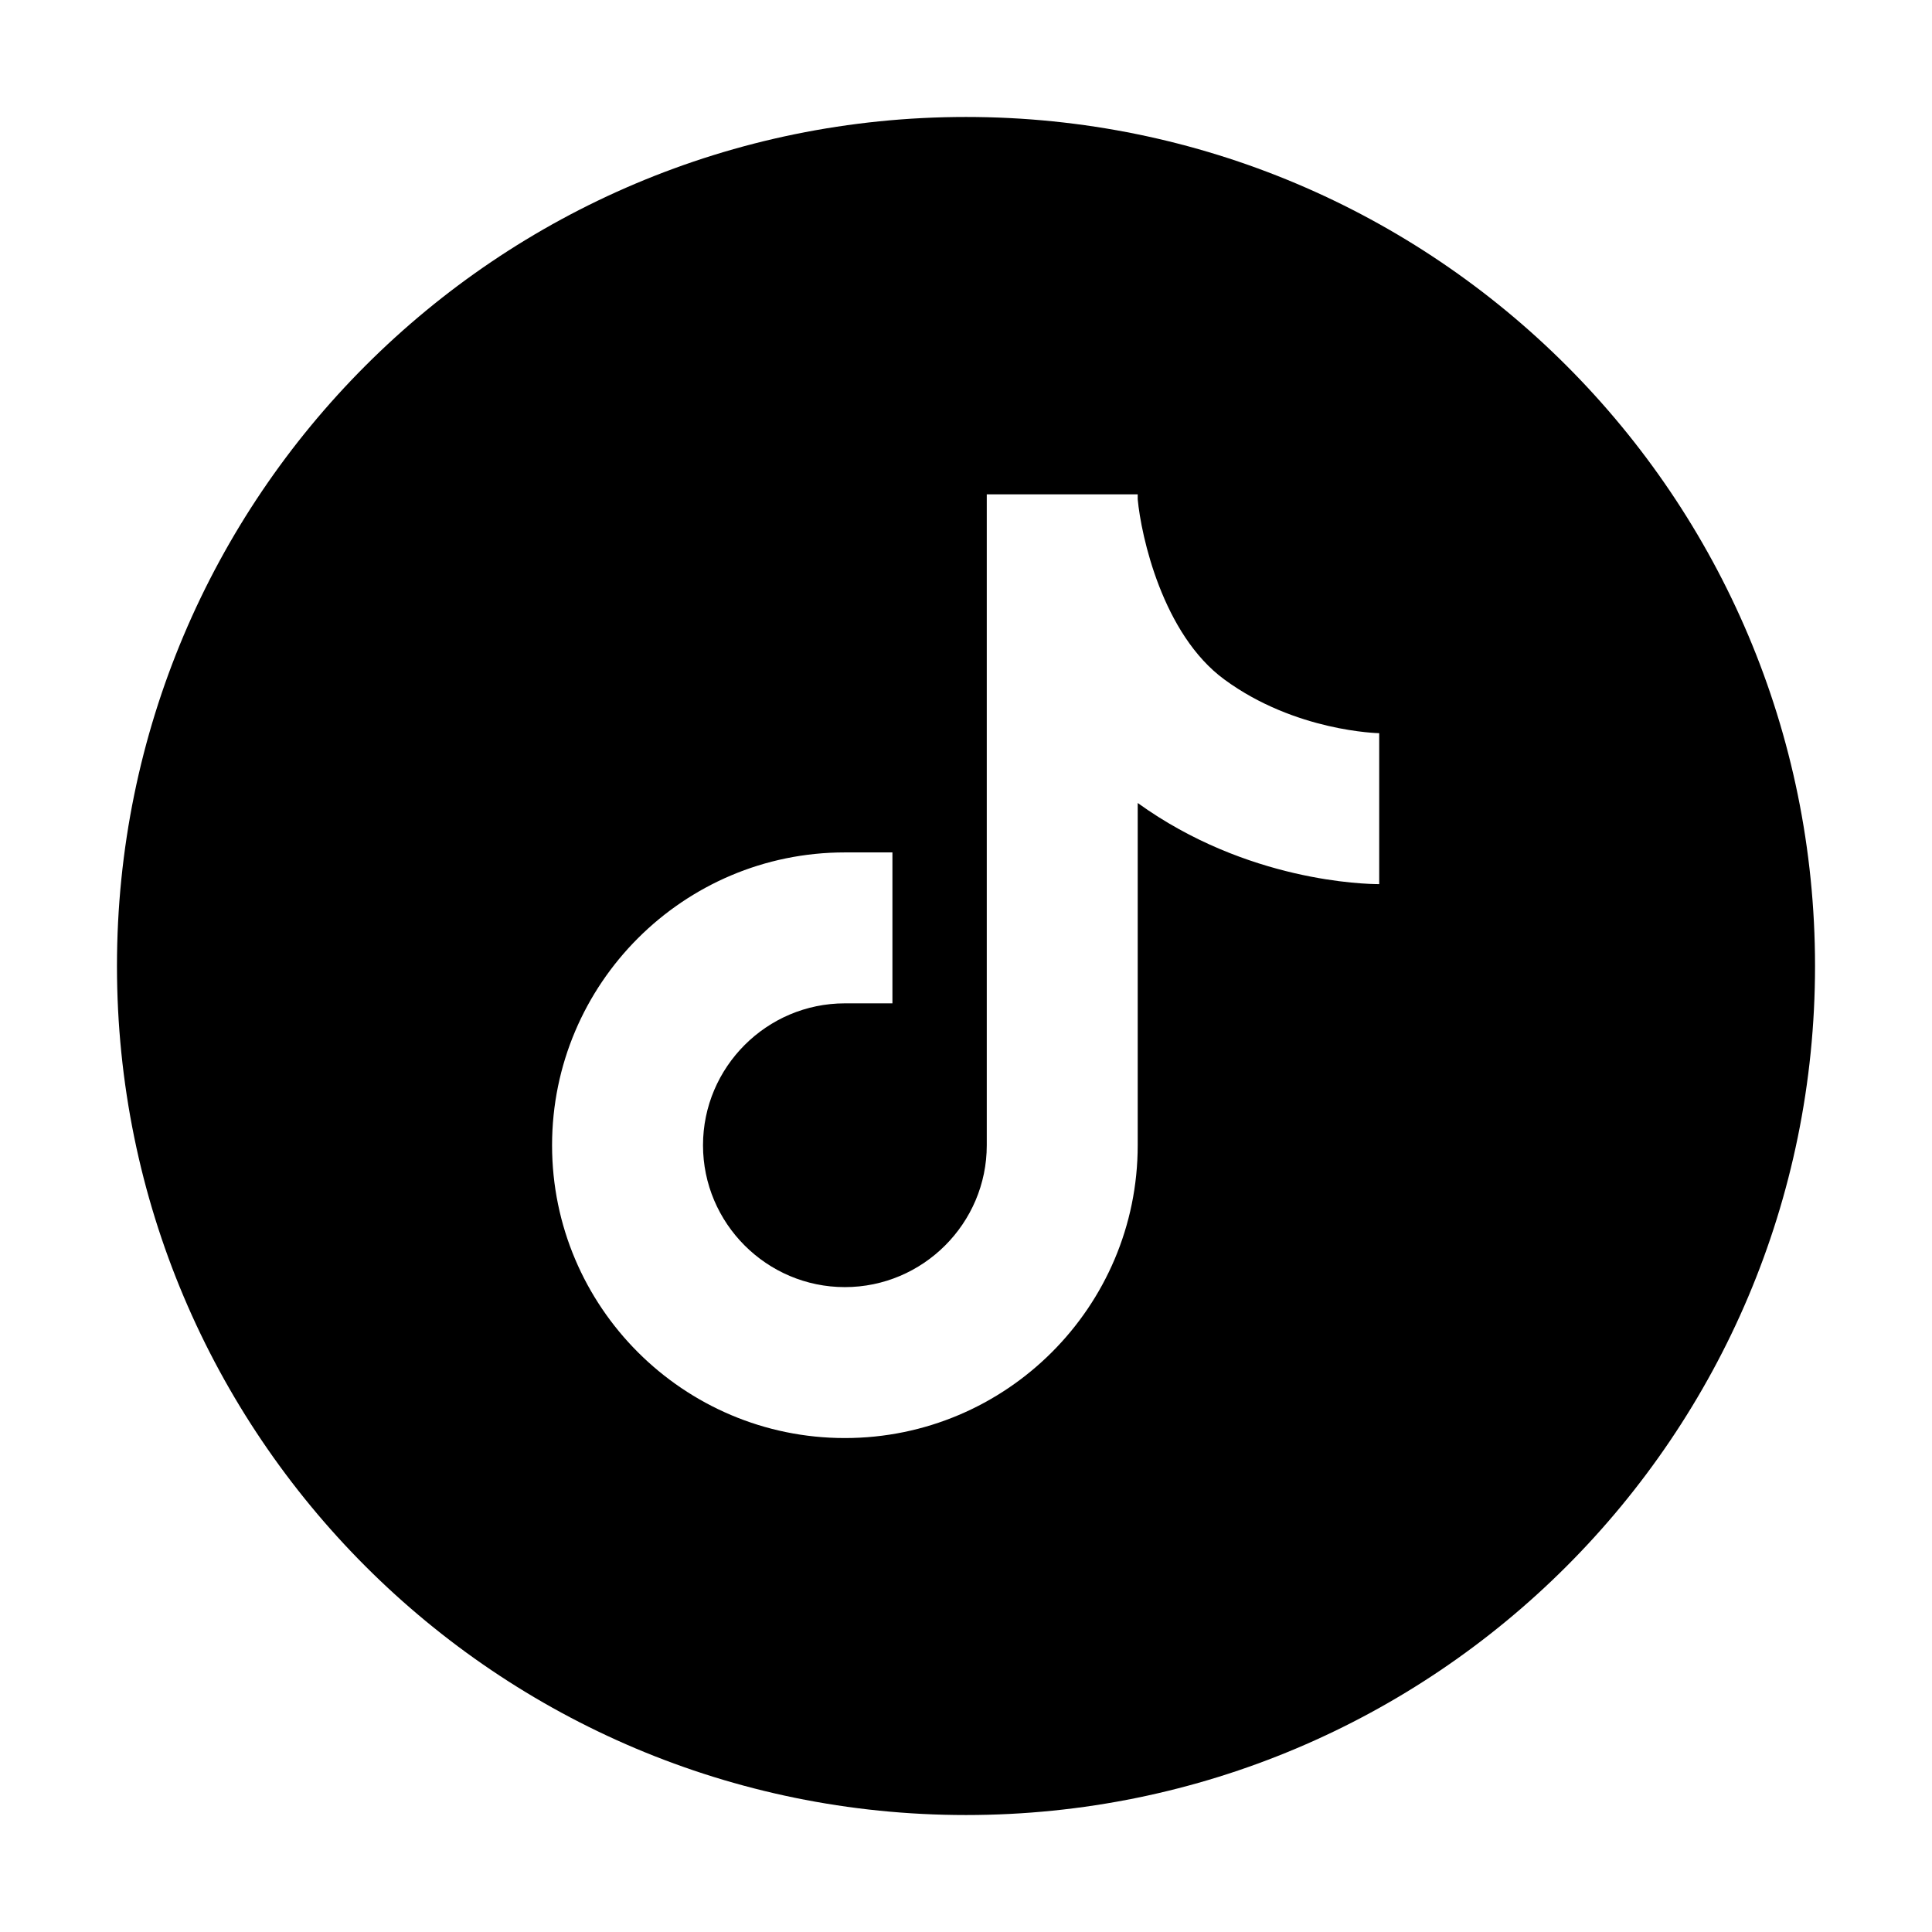
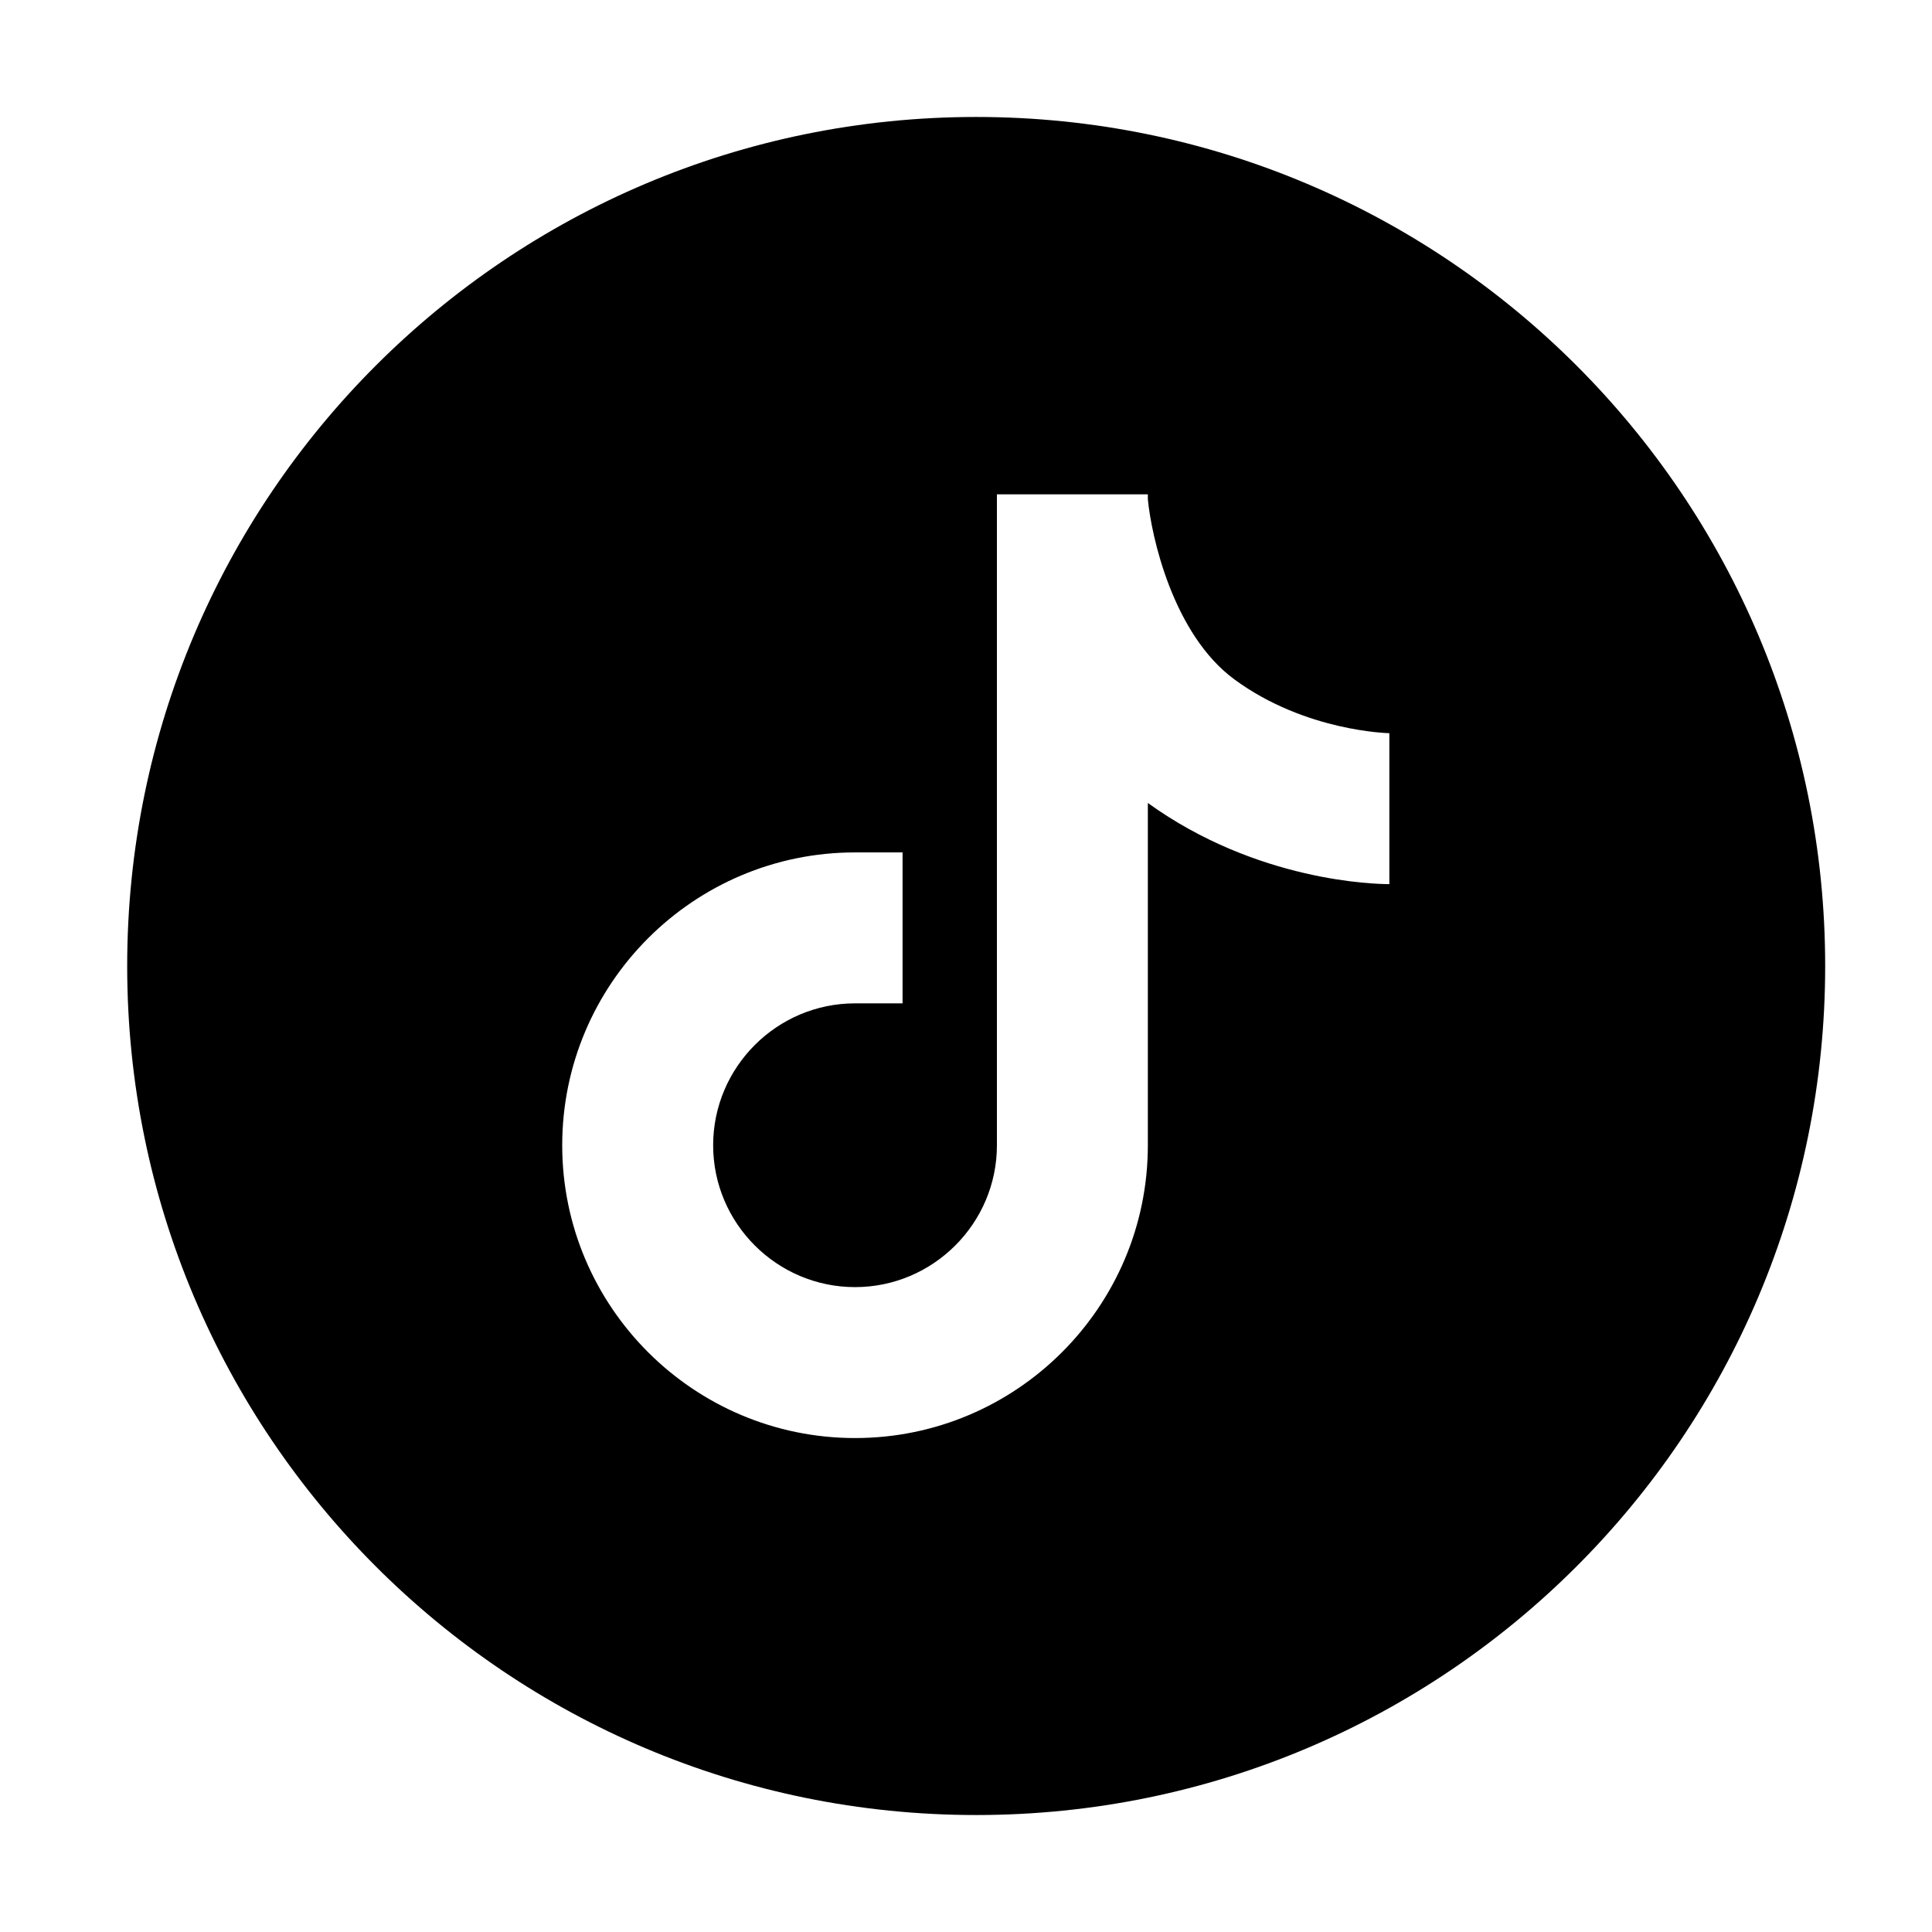
<svg xmlns="http://www.w3.org/2000/svg" viewBox="0 0 24 24" fill="none">
-   <path d="M12 1.453C6.173 1.453 1.453 6.173 1.453 12C1.453 17.827 6.173 22.547 12 22.547C17.827 22.547 22.547 17.827 22.547 12C22.547 6.173 17.827 1.453 12 1.453ZM17.133 10.983C16.964 10.983 15.492 10.955 14.133 9.975V14.227C14.133 16.233 12.502 17.864 10.495 17.864C8.489 17.864 6.858 16.233 6.858 14.227C6.858 12.22 8.489 10.589 10.495 10.589H11.086V12.464H10.495C9.525 12.464 8.733 13.256 8.733 14.227C8.733 15.197 9.525 15.989 10.495 15.989C11.466 15.989 12.258 15.197 12.258 14.227V6.141H14.133V6.202C14.175 6.656 14.442 7.88 15.211 8.442C16.092 9.089 17.128 9.108 17.137 9.108H17.133V10.983Z" fill="currentColor" />
+   <g transform="scale(1.06) translate(-1, 0) md:translate(1, 0)">
+     <path d="M12.127 1.453C6.3 1.453 1.58 6.173 1.58 12C1.58 17.827 6.3 22.547 12.127 22.547C17.953 22.547 22.673 17.827 22.673 12C22.673 6.173 17.953 1.453 12.127 1.453ZM17.259 10.983C17.09 10.983 15.619 10.955 14.259 9.975V14.227C14.259 16.233 12.628 17.864 10.622 17.864C8.616 17.864 6.984 16.233 6.984 14.227C6.984 12.22 8.616 10.589 10.622 10.589H11.212V12.464H10.622C9.651 12.464 8.859 13.256 8.859 14.227C8.859 15.197 9.651 15.989 10.622 15.989C11.592 15.989 12.384 15.197 12.384 14.227V6.141H14.259V6.202C14.302 6.656 14.569 7.88 15.337 8.442C16.219 9.089 17.255 9.108 17.264 9.108H17.259V10.983Z" fill="currentColor" />
+   </g>
</svg>
